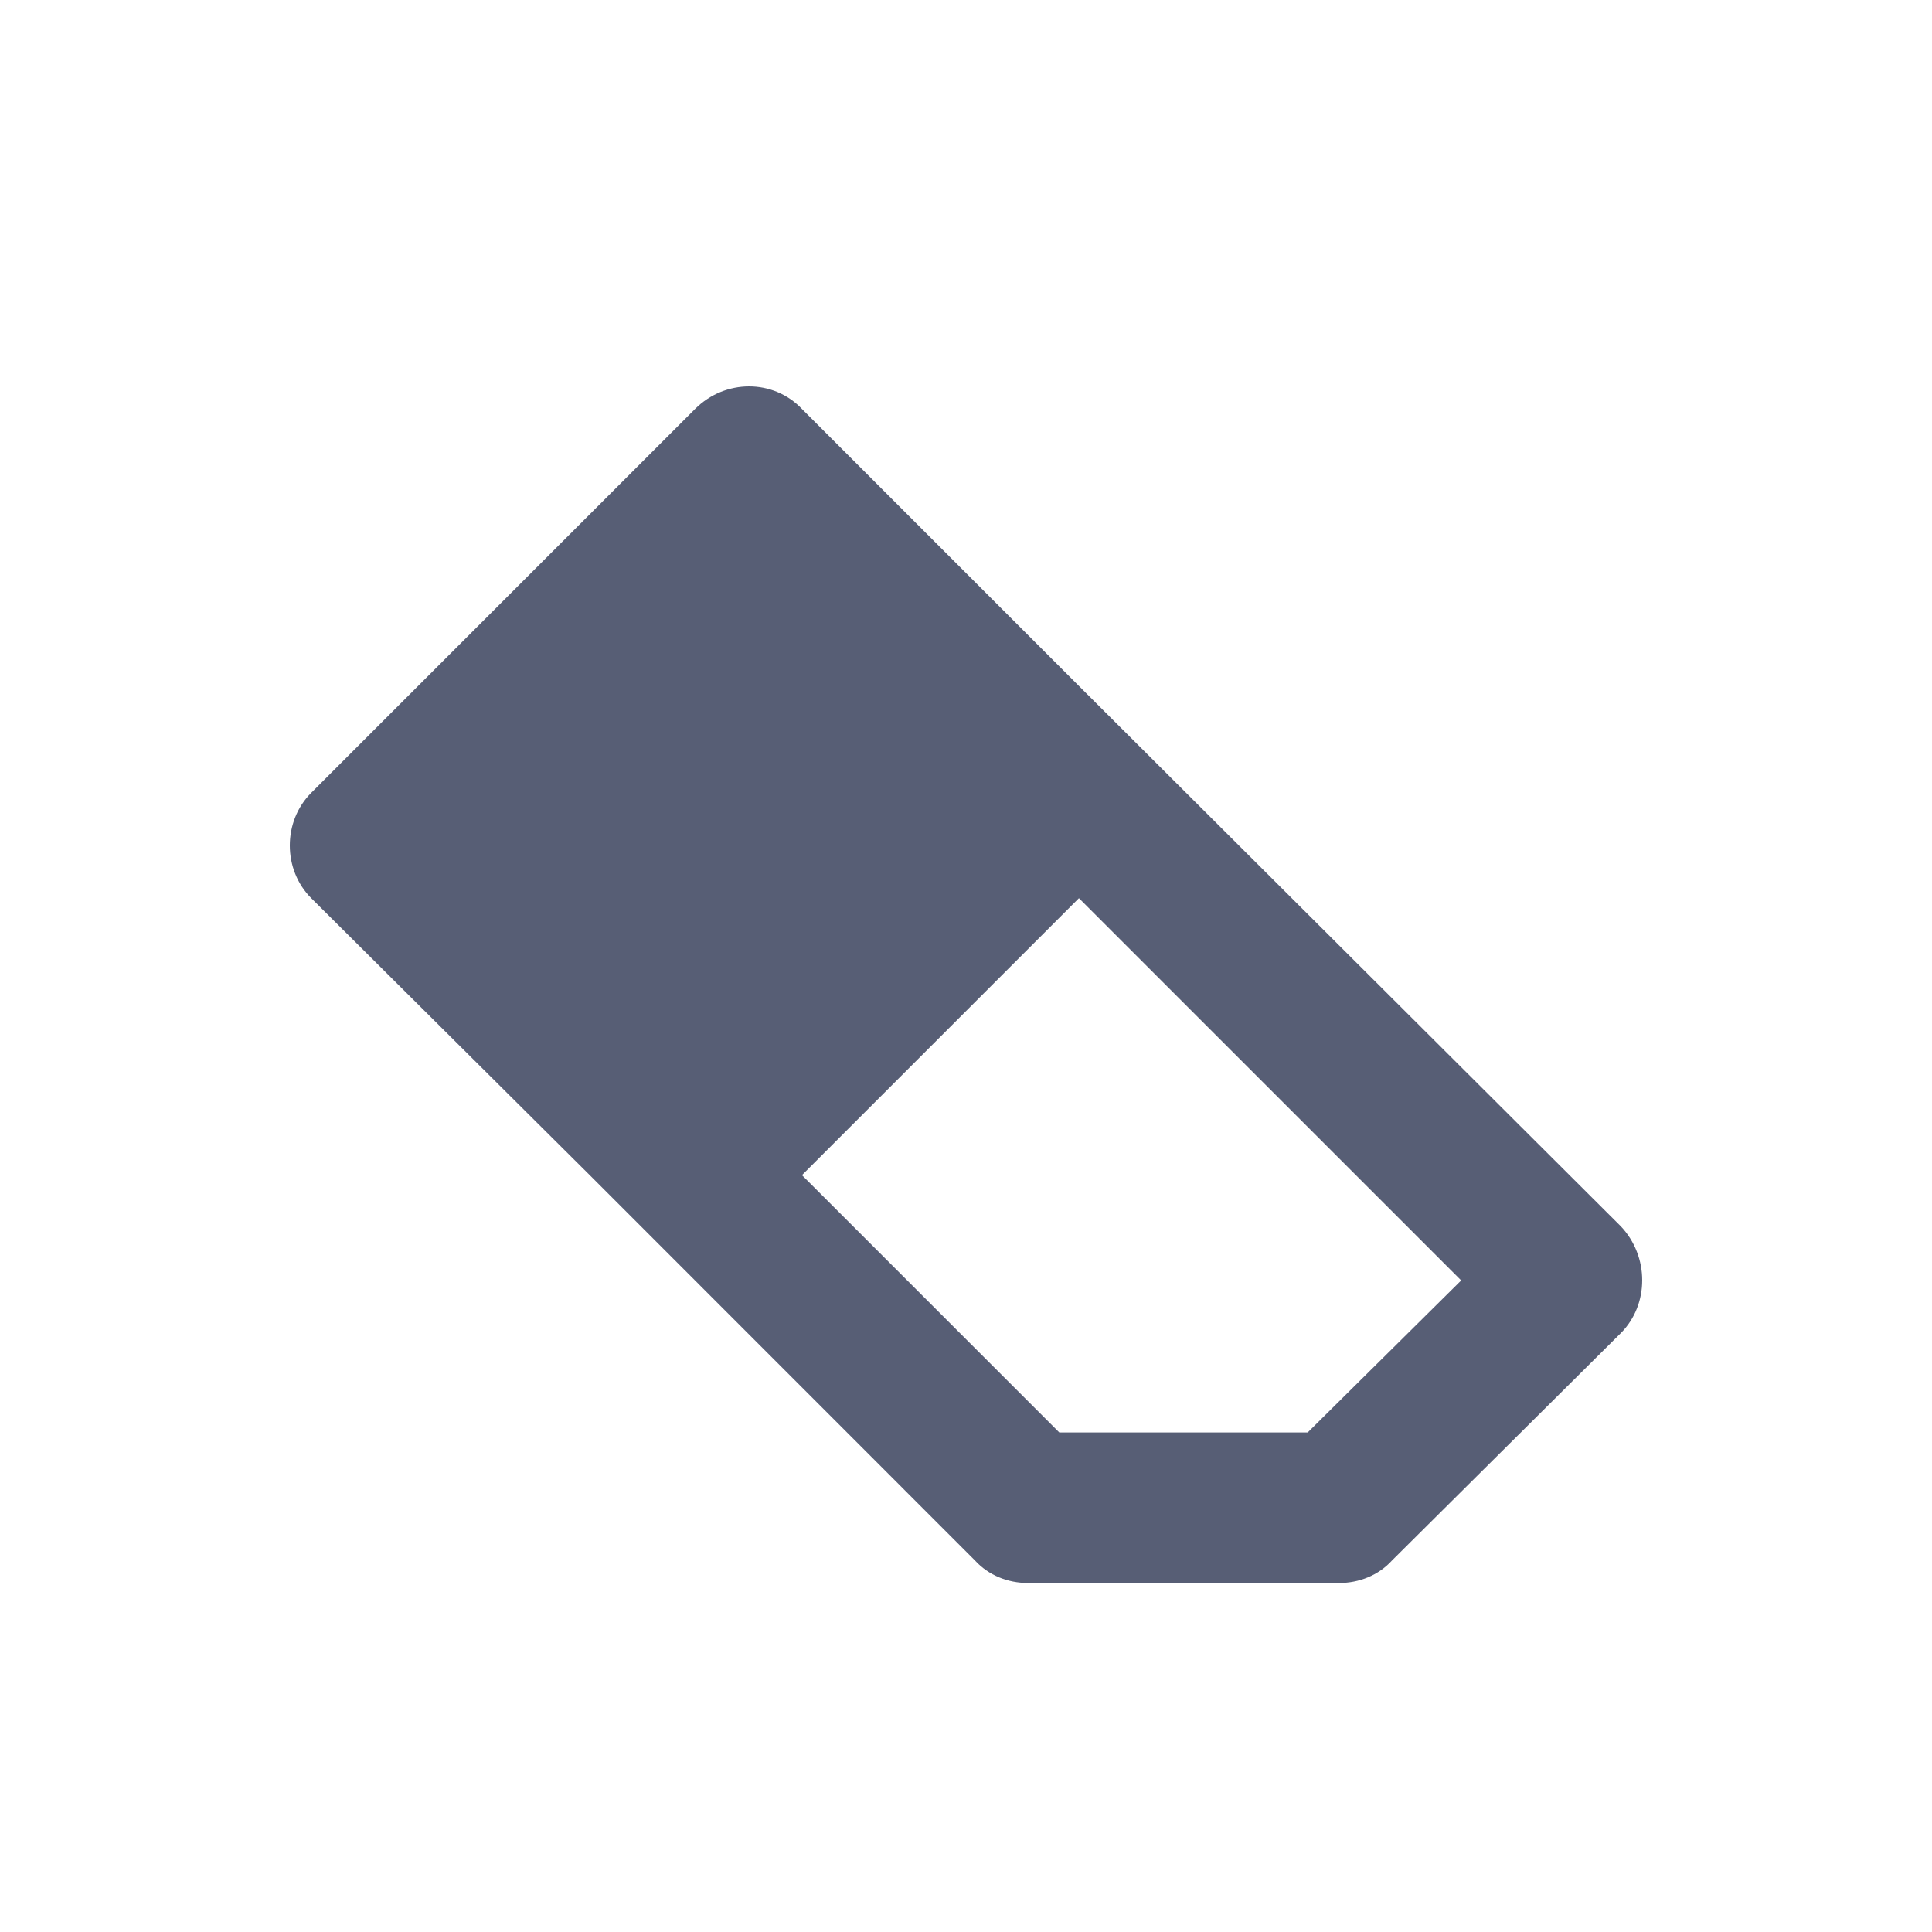
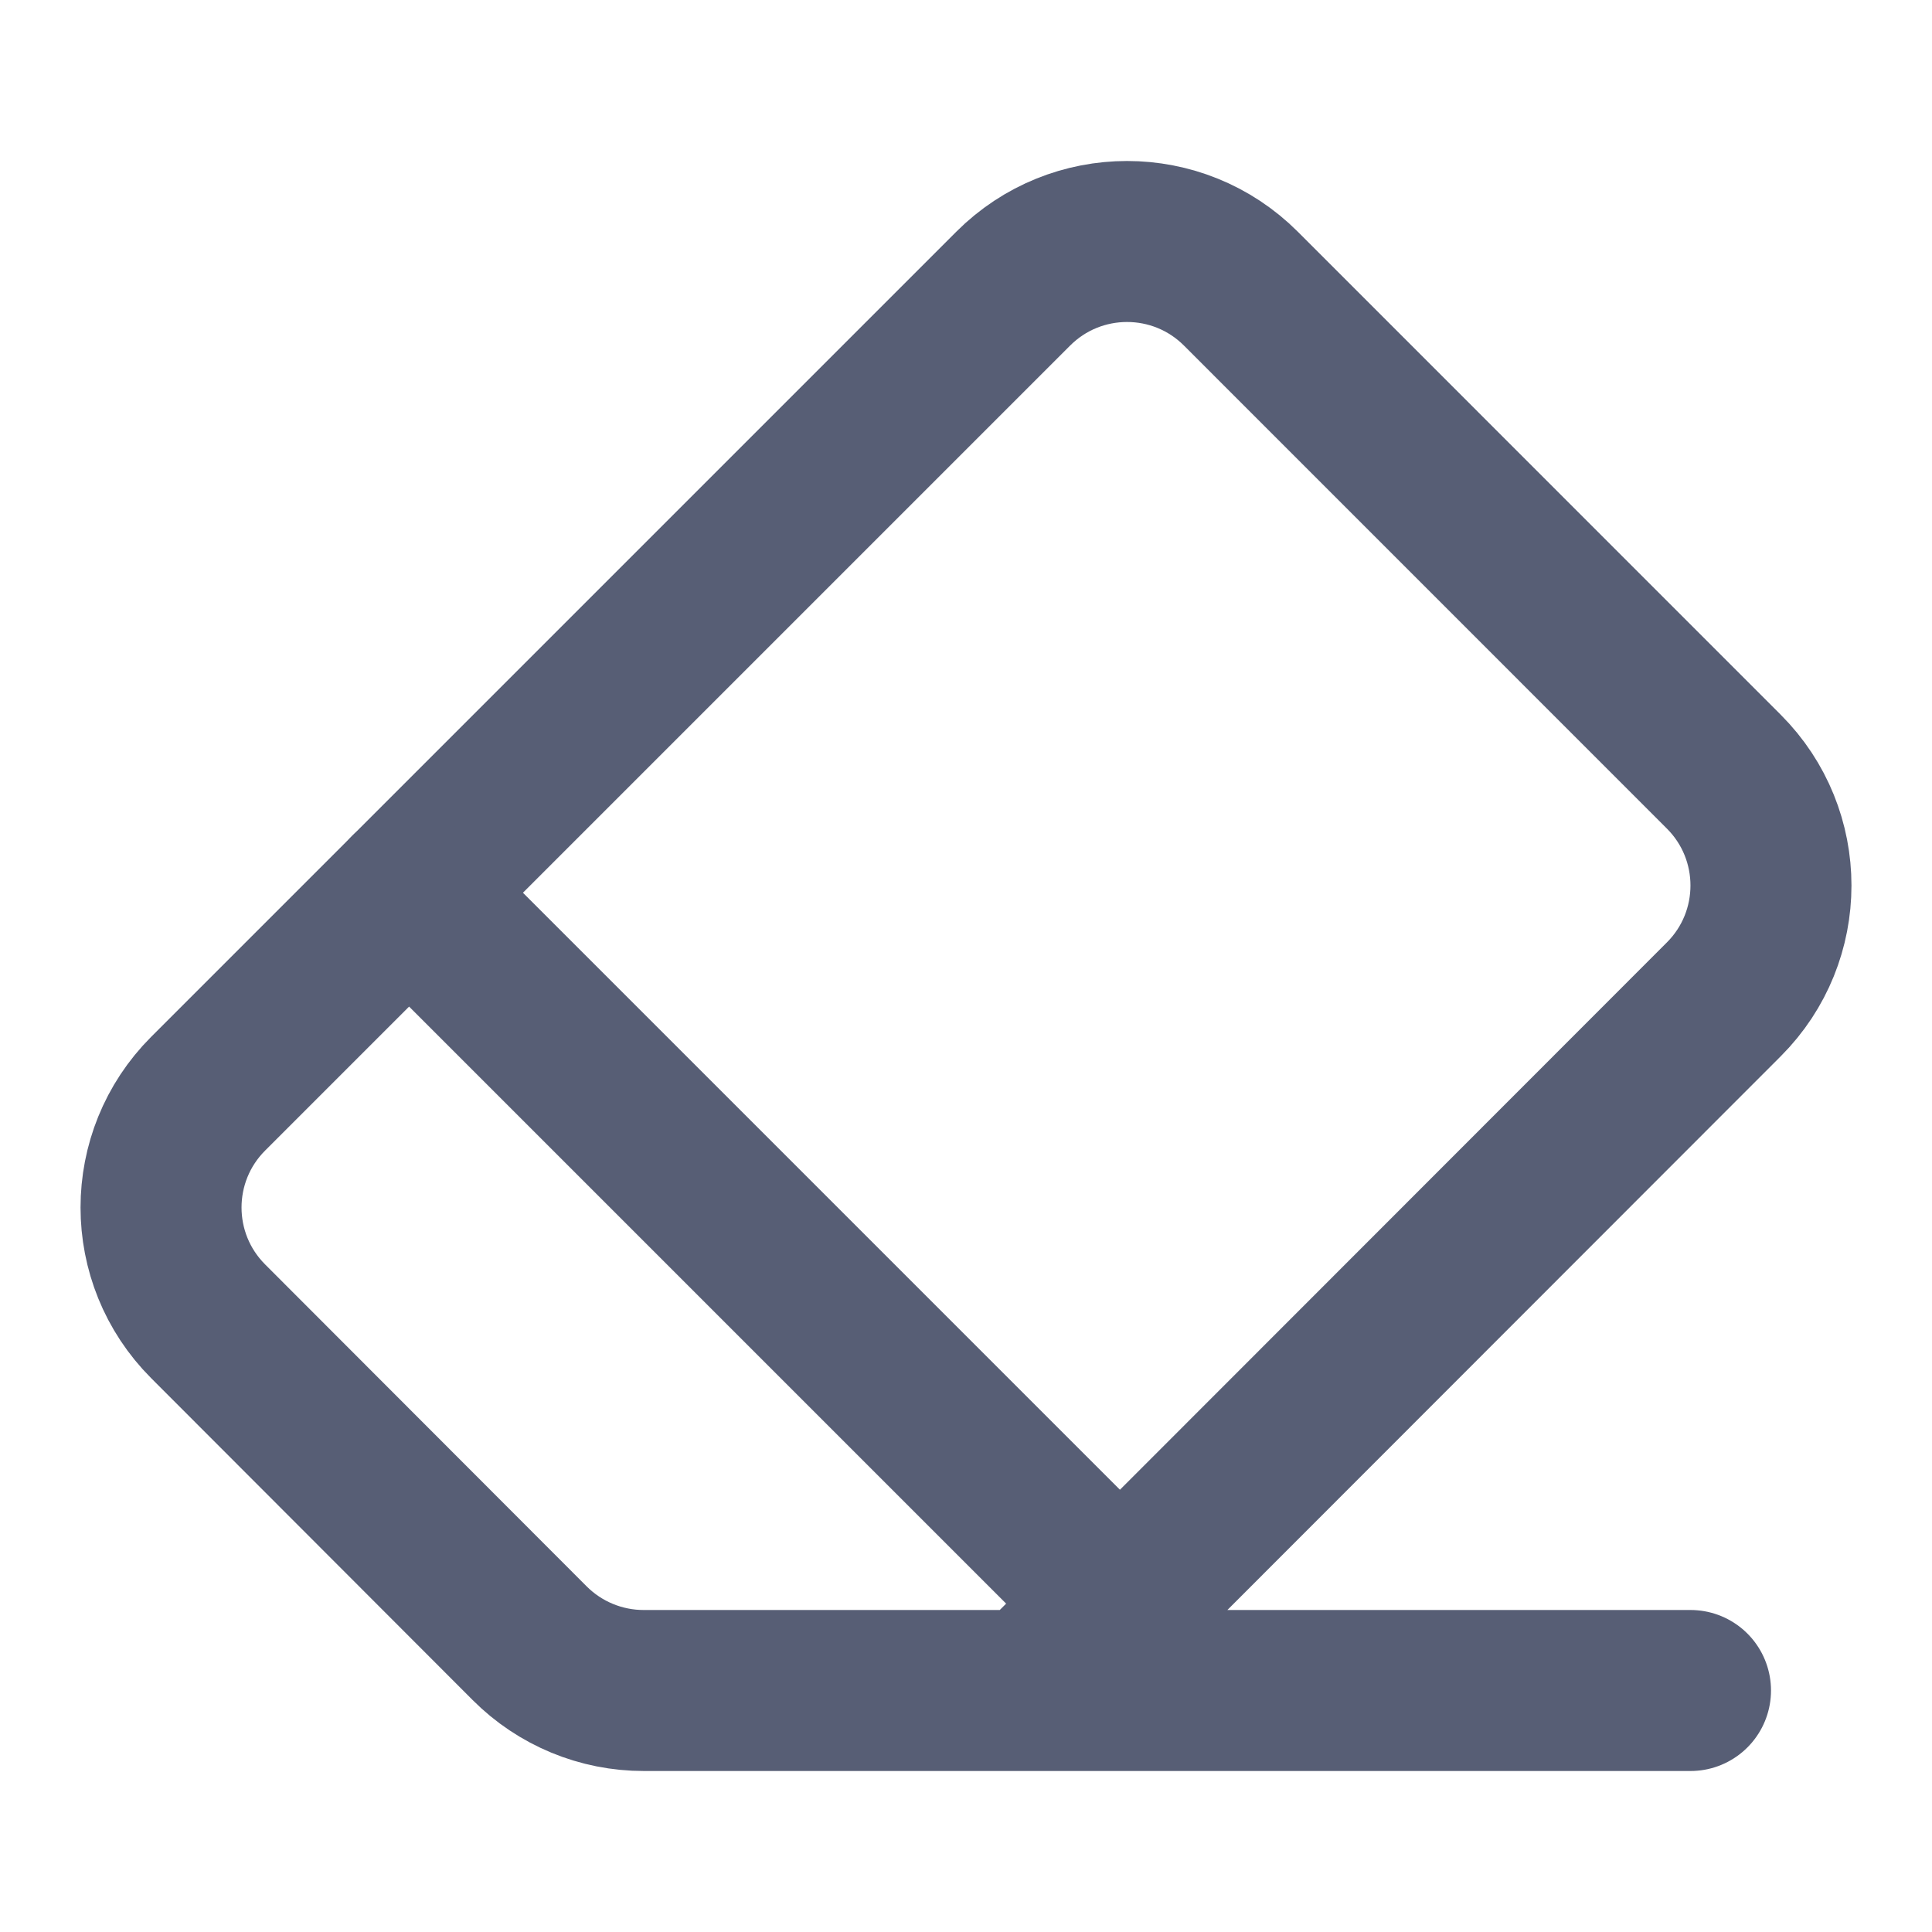
- <svg xmlns="http://www.w3.org/2000/svg" width="20px" height="20px" viewBox="0 0 20 20" version="1.1">
-   <defs />
-   <g id="Page-1" stroke="none" stroke-width="1" fill="none" fill-rule="evenodd">
-     <g id="eraser" fill="#575E75">
-       <path d="M13.537,14.829 L10.966,14.829 L8.302,12.165 L11.169,9.298 L15.126,13.255 L13.537,14.829 Z M16.778,12.694 L11.169,7.101 L8.302,4.234 C8.006,3.922 7.507,3.922 7.195,4.234 L3.222,8.207 C2.926,8.503 2.926,9.002 3.222,9.298 L6.105,12.165 L10.093,16.154 C10.234,16.309 10.436,16.387 10.639,16.387 L13.864,16.387 C14.067,16.387 14.269,16.309 14.41,16.154 L16.778,13.801 C17.074,13.505 17.074,13.006 16.778,12.694 L16.778,12.694 Z" id="eraser-icon" />
-     </g>
-   </g>
+ <svg xmlns="http://www.w3.org/2000/svg" width="24" height="24" viewBox="0 0 24 24" fill="none" stroke="#575e75" stroke-width="2" stroke-linecap="round" stroke-linejoin="round" class="lucide lucide-eraser preview-icon">
+   <path d="M21 21H8a2 2 0 0 1-1.42-.587l-3.994-3.999a2 2 0 0 1 0-2.828l10-10a2 2 0 0 1 2.829 0l5.999 6a2 2 0 0 1 0 2.828L12.834 21" />
+   <path d="m5.082 11.09 8.828 8.828" />
</svg>
